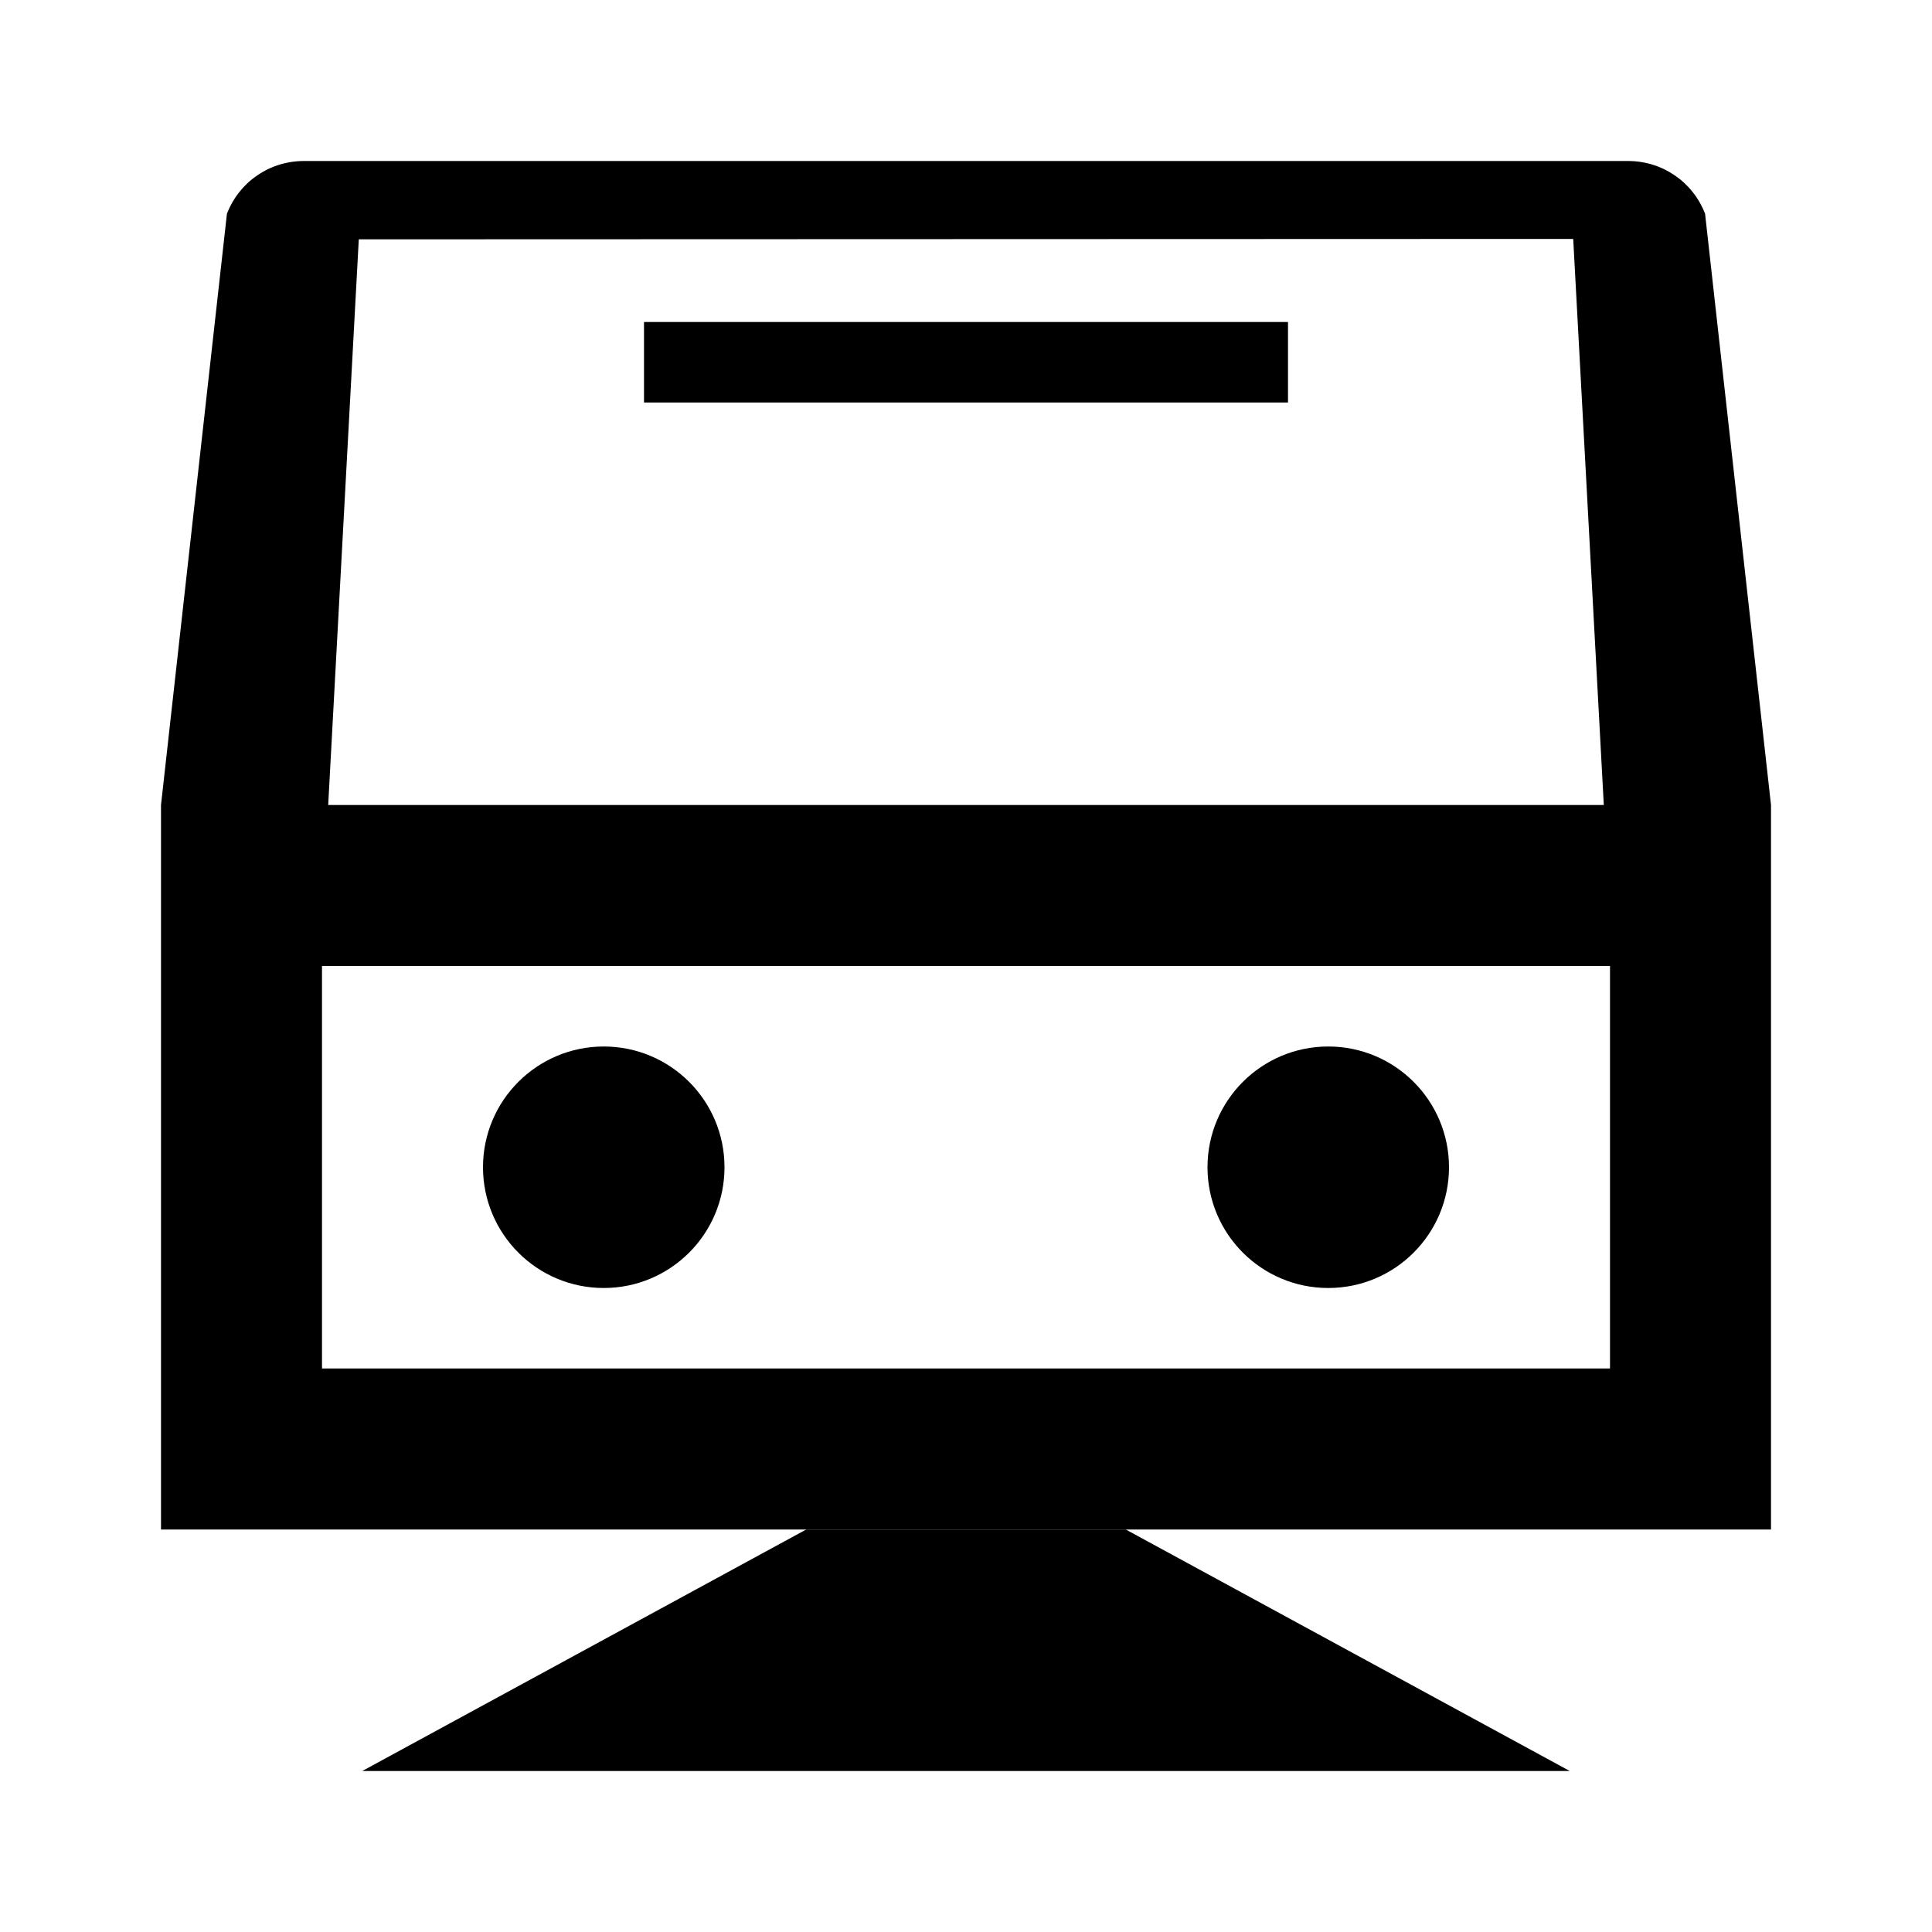
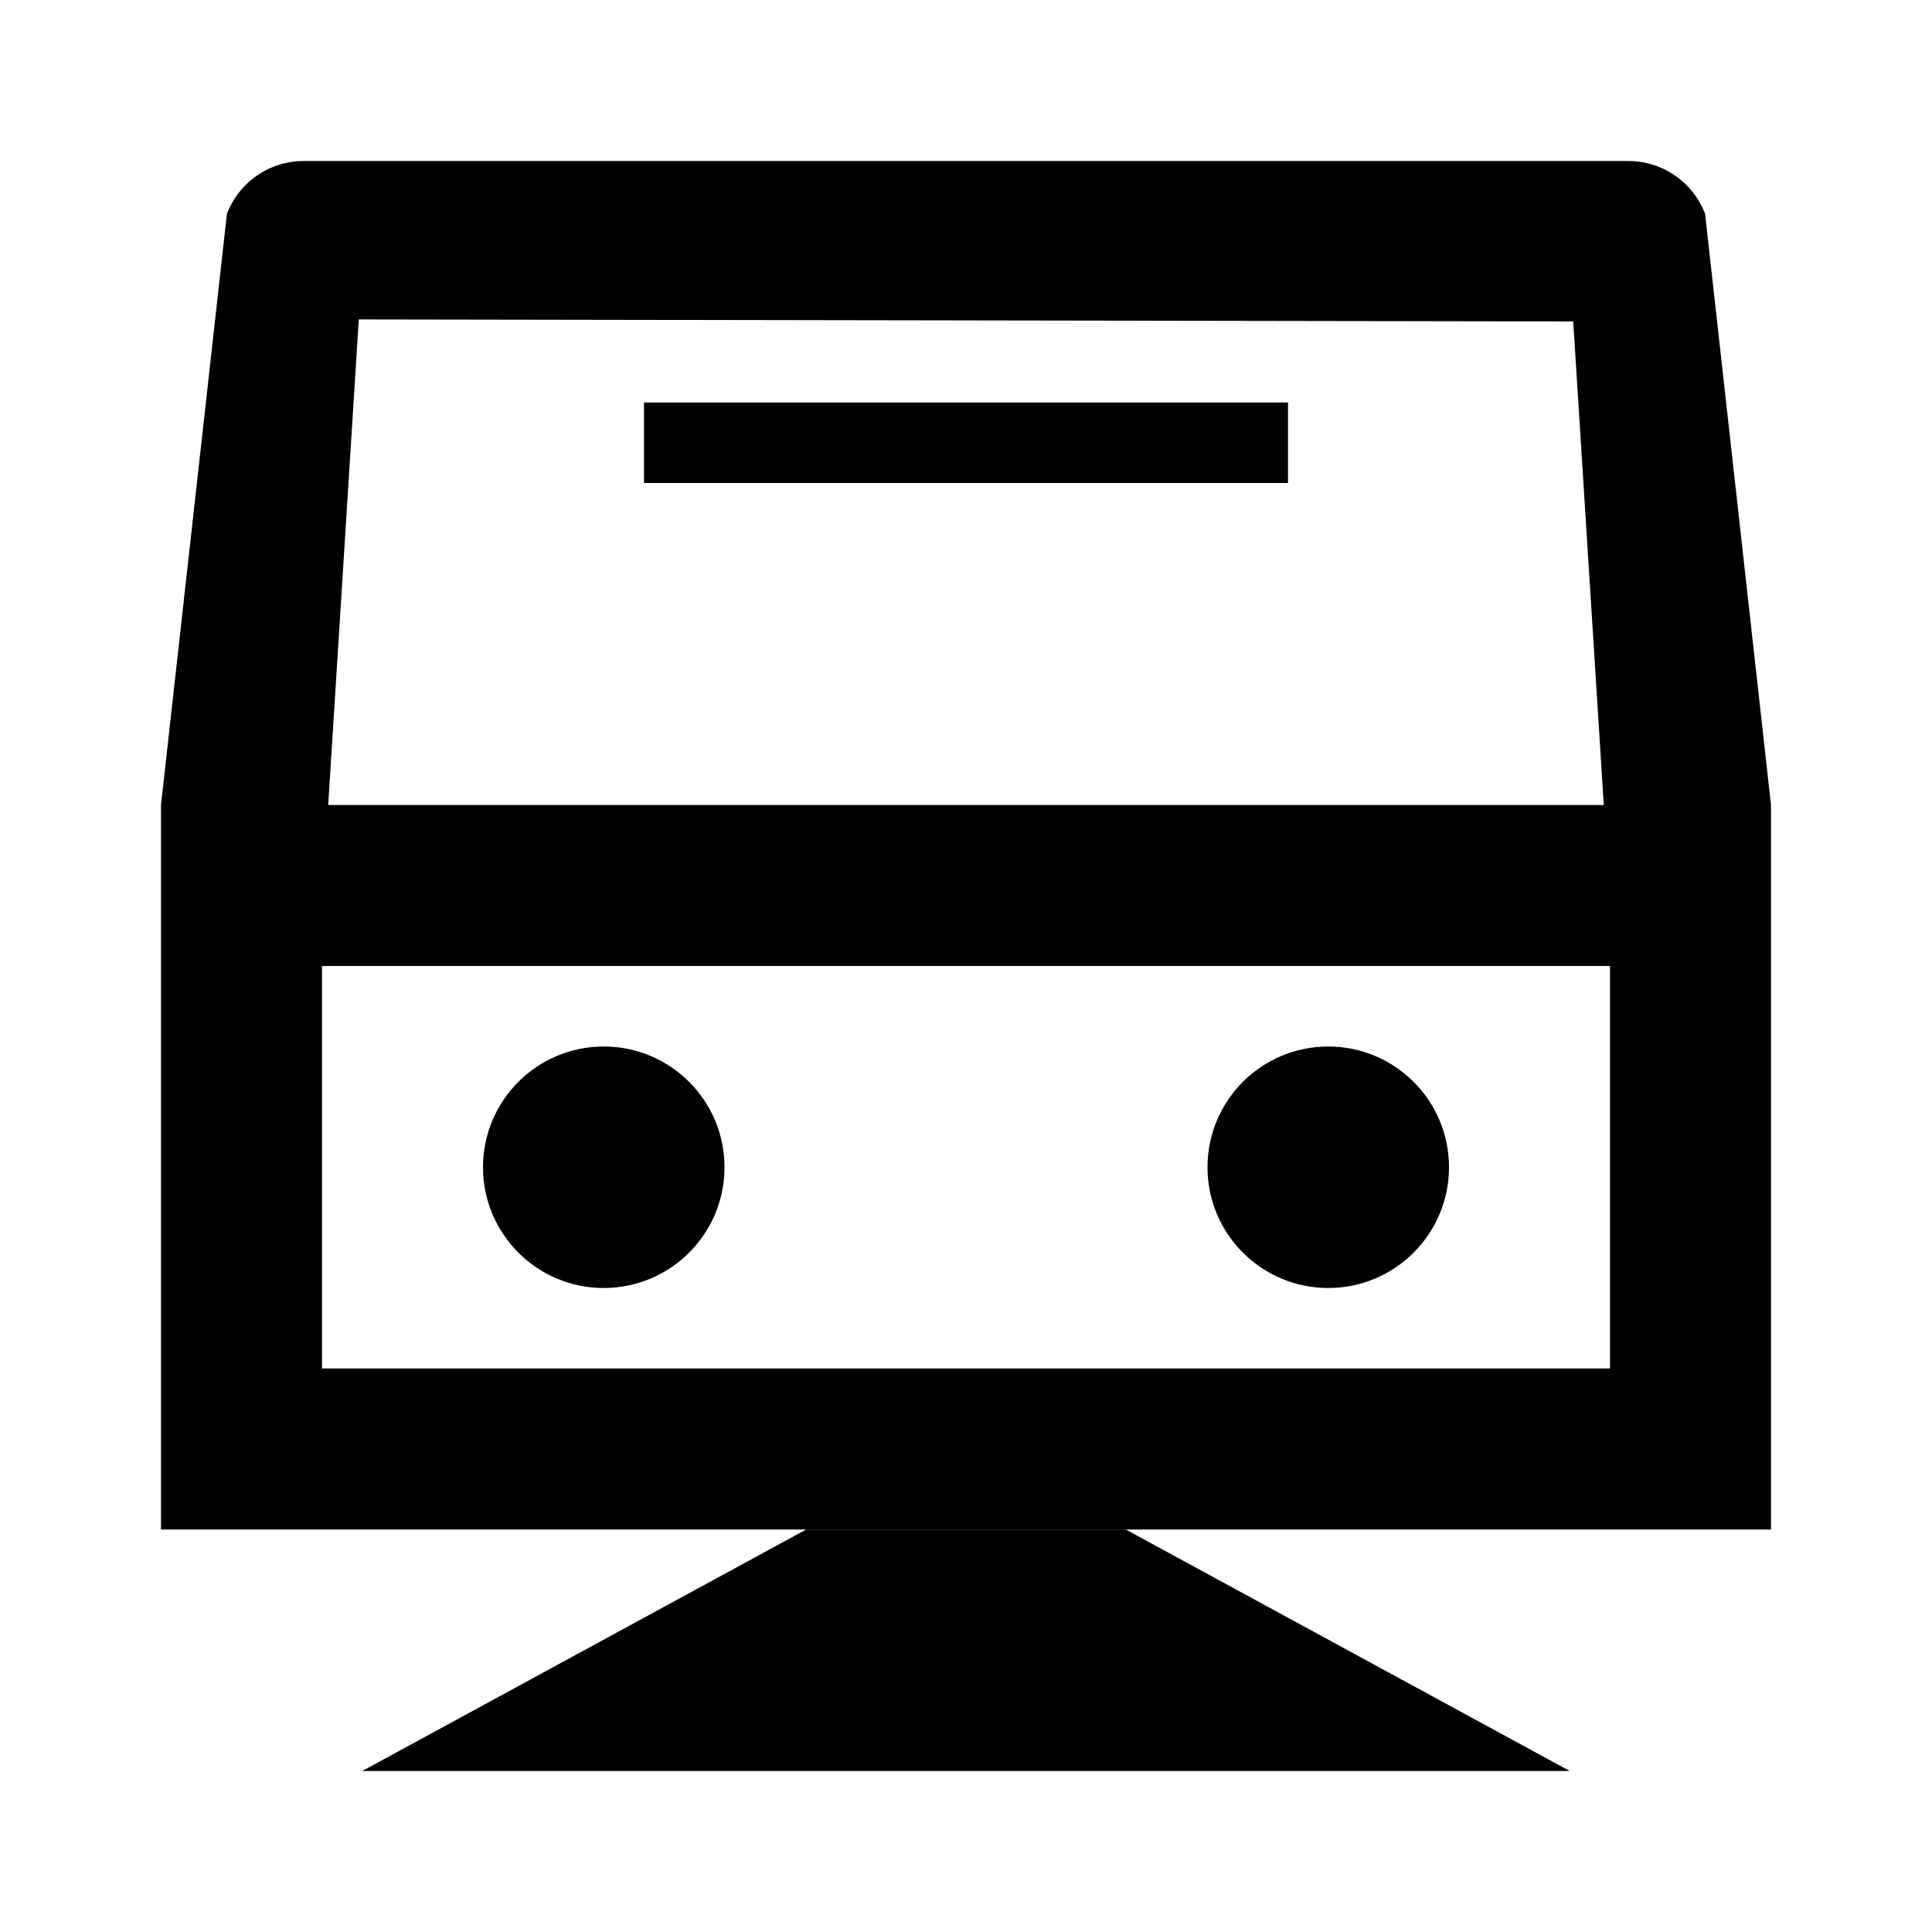
<svg xmlns="http://www.w3.org/2000/svg" viewBox="0 0 24 24" fill-rule="evenodd" clip-rule="evenodd" stroke-linejoin="round" stroke-miterlimit="1.414">
-   <path d="M20.227 2l.04.001.039.002.039.004.038.005.039.007.037.008.038.009.036.011.037.012.035.013.035.015.035.016.034.018.033.018.032.02.032.021.031.022.03.023.029.024.028.025.027.027.027.027.025.029.024.029.024.031.022.031.021.033.02.033.018.034.018.035.016.036.015.036L22 10v9H2v-9l.819-7.345.015-.036.016-.036.018-.035.018-.034.02-.033.021-.033.022-.031.024-.031.024-.029.025-.029.027-.027.027-.027.028-.025.029-.024.03-.023.031-.022.032-.021.032-.02.033-.018.034-.018.035-.016.035-.015.035-.013.037-.012.036-.011.038-.009.037-.008.039-.007.038-.005.039-.004.039-.002.04-.001h16.454zM4 12v5h16v-5H4zm.457-9.027L4.077 10h15.846l-.38-7.032-15.086.005z" />
-   <path fill-rule="nonzero" d="M8 4h8v1H8z" />
+   <path d="M20.227 2l.04.001.039.002.039.004.038.005.039.007.037.008.038.009.036.011.037.012.035.013.035.015.035.016.034.018.033.018.032.02.032.021.031.022.03.023.029.024.028.025.027.027.027.027.025.029.024.029.024.031.022.031.021.033.02.033.018.034.018.035.016.036.015.036L22 10v9H2v-9l.819-7.345.015-.036.016-.036.018-.035.018-.034.02-.033.021-.033.022-.031.024-.031.024-.029.025-.029.027-.027.027-.027.028-.025.029-.024.03-.023.031-.022.032-.021.032-.02.033-.018.034-.018.035-.016.035-.015.035-.013.037-.012.036-.011.038-.009.037-.008.039-.007.038-.005.039-.004.039-.002.04-.001h16.454zM4 12v5h16v-5H4zm.077-2h15.846l-.38-6.007-15.086-.025L4.077 10z" />
+   <path fill-rule="nonzero" d="M8 5h8v1H8z" />
  <circle cx="7.5" cy="14.5" r="1.5" />
  <circle cx="16.5" cy="14.5" r="1.5" />
  <path d="M19.5 22h-15l5.515-3h3.97l5.515 3z" />
</svg>
